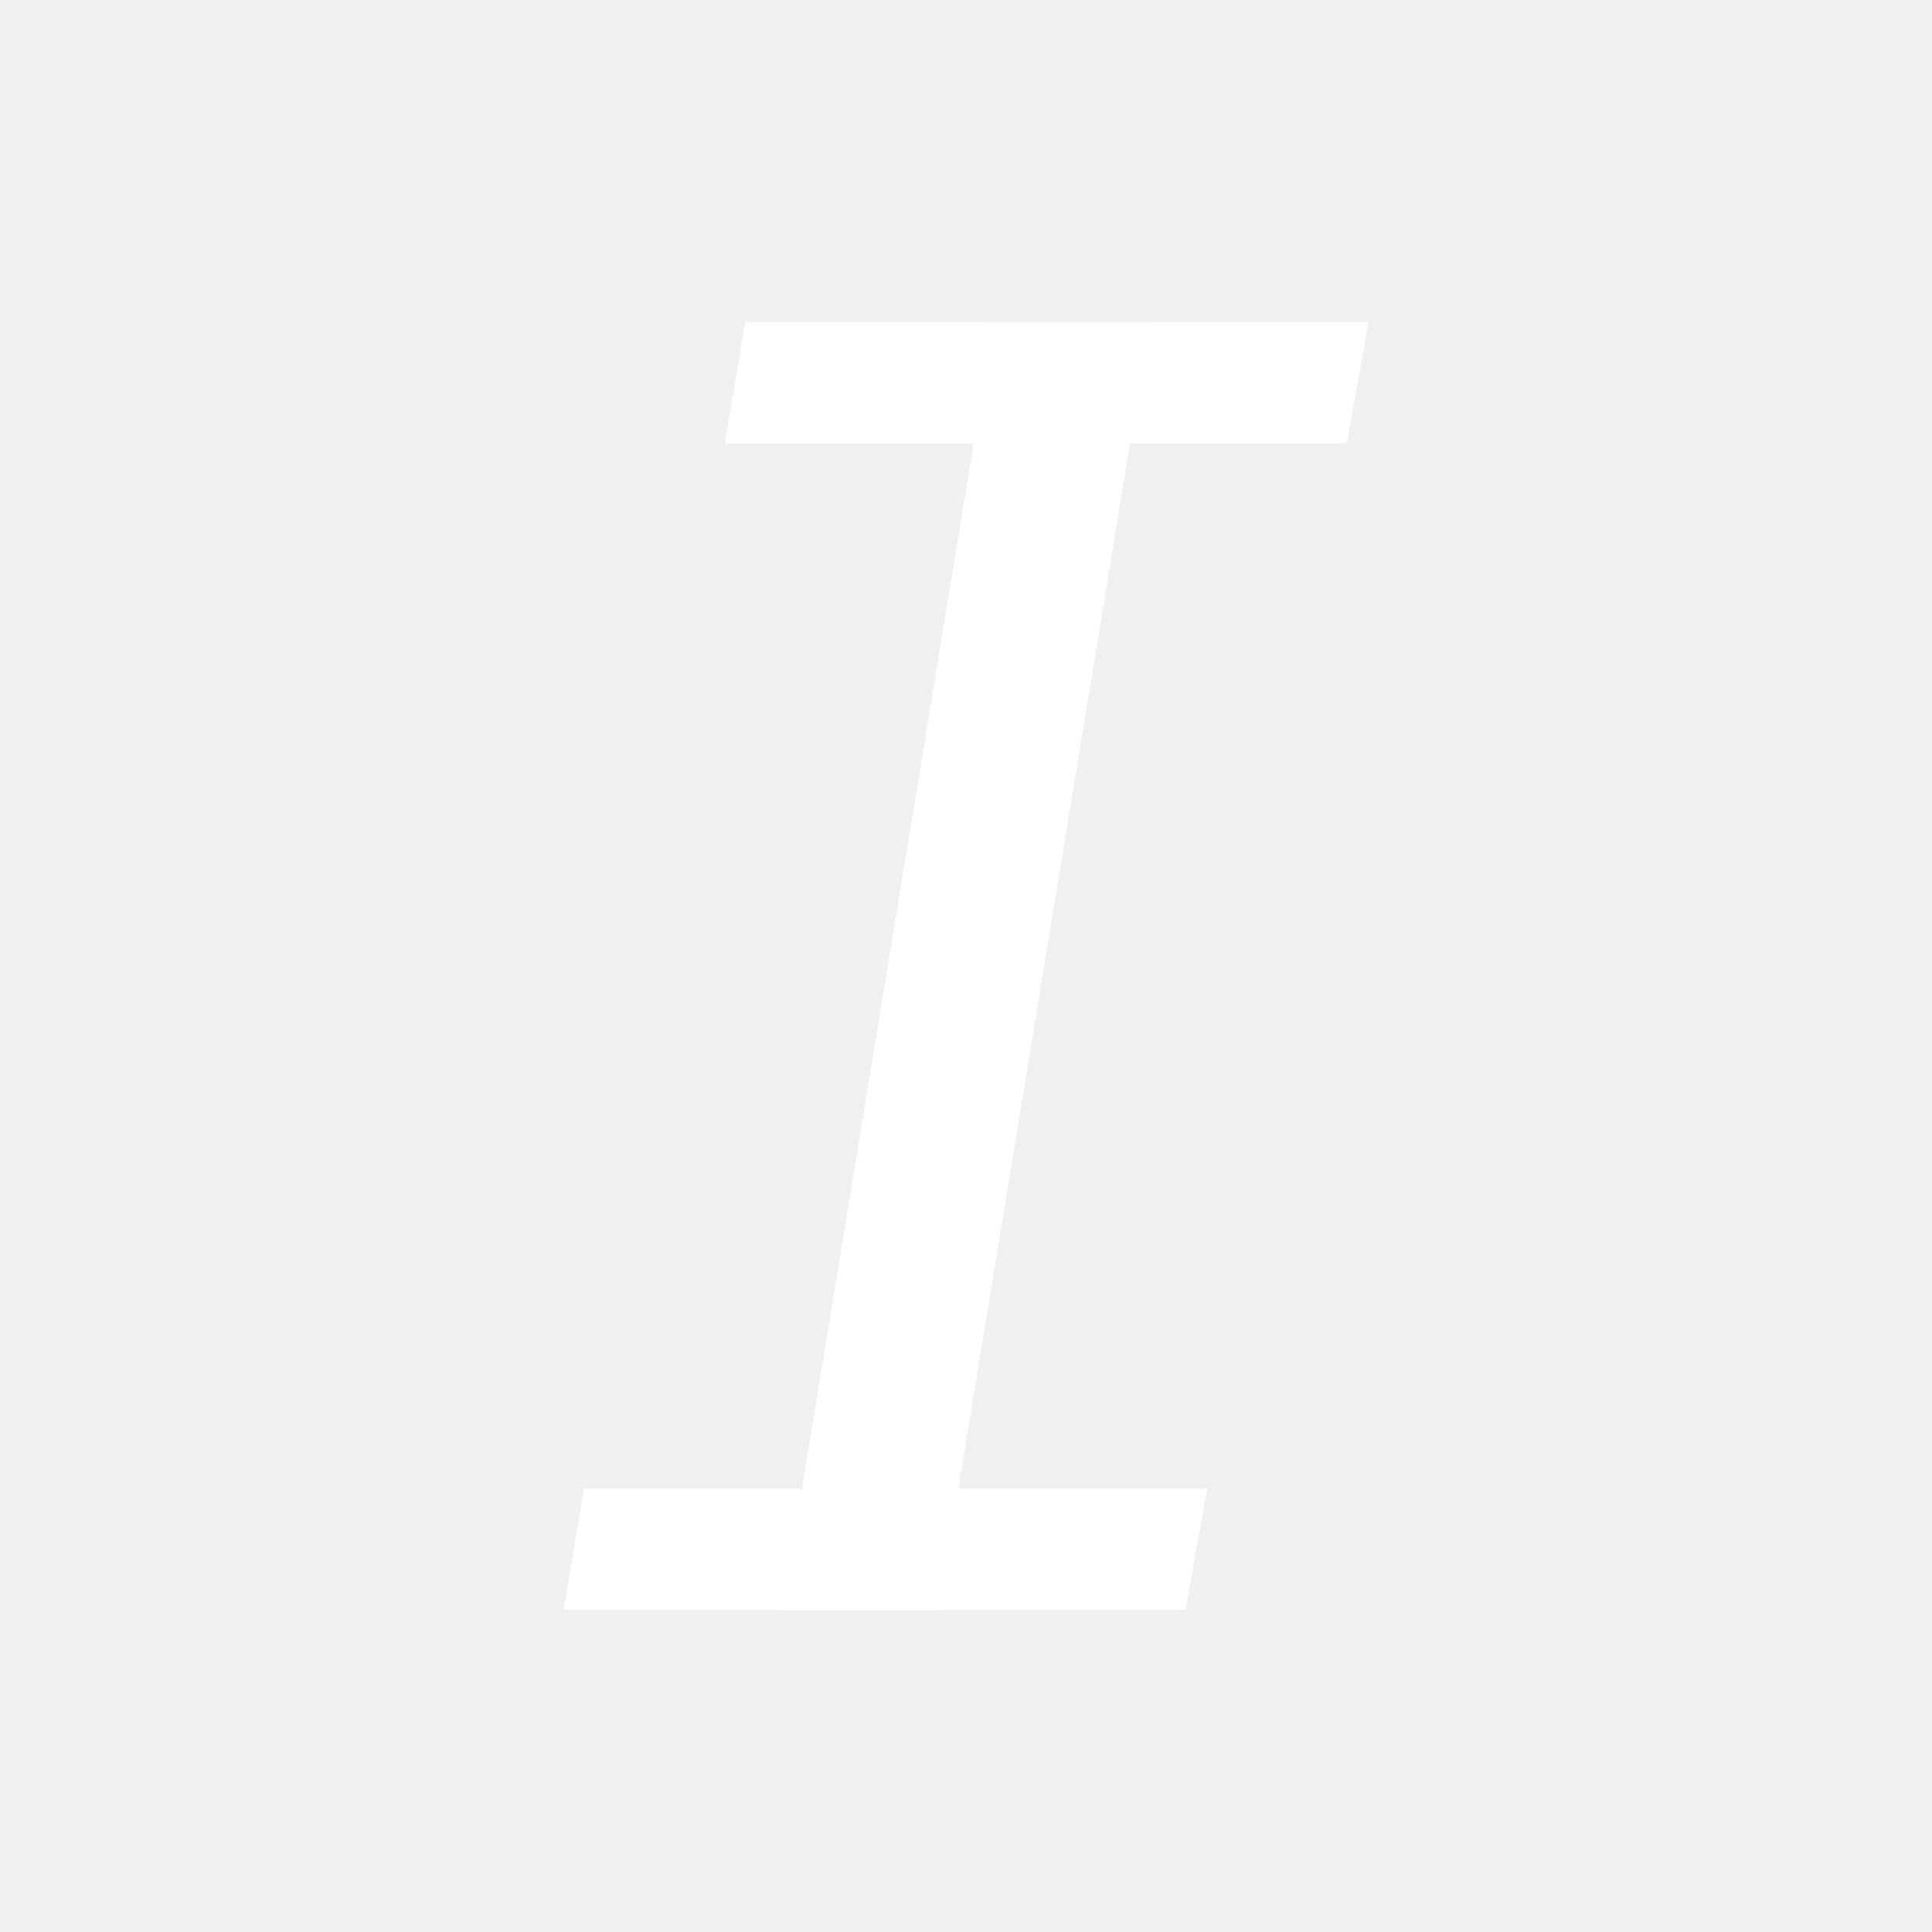
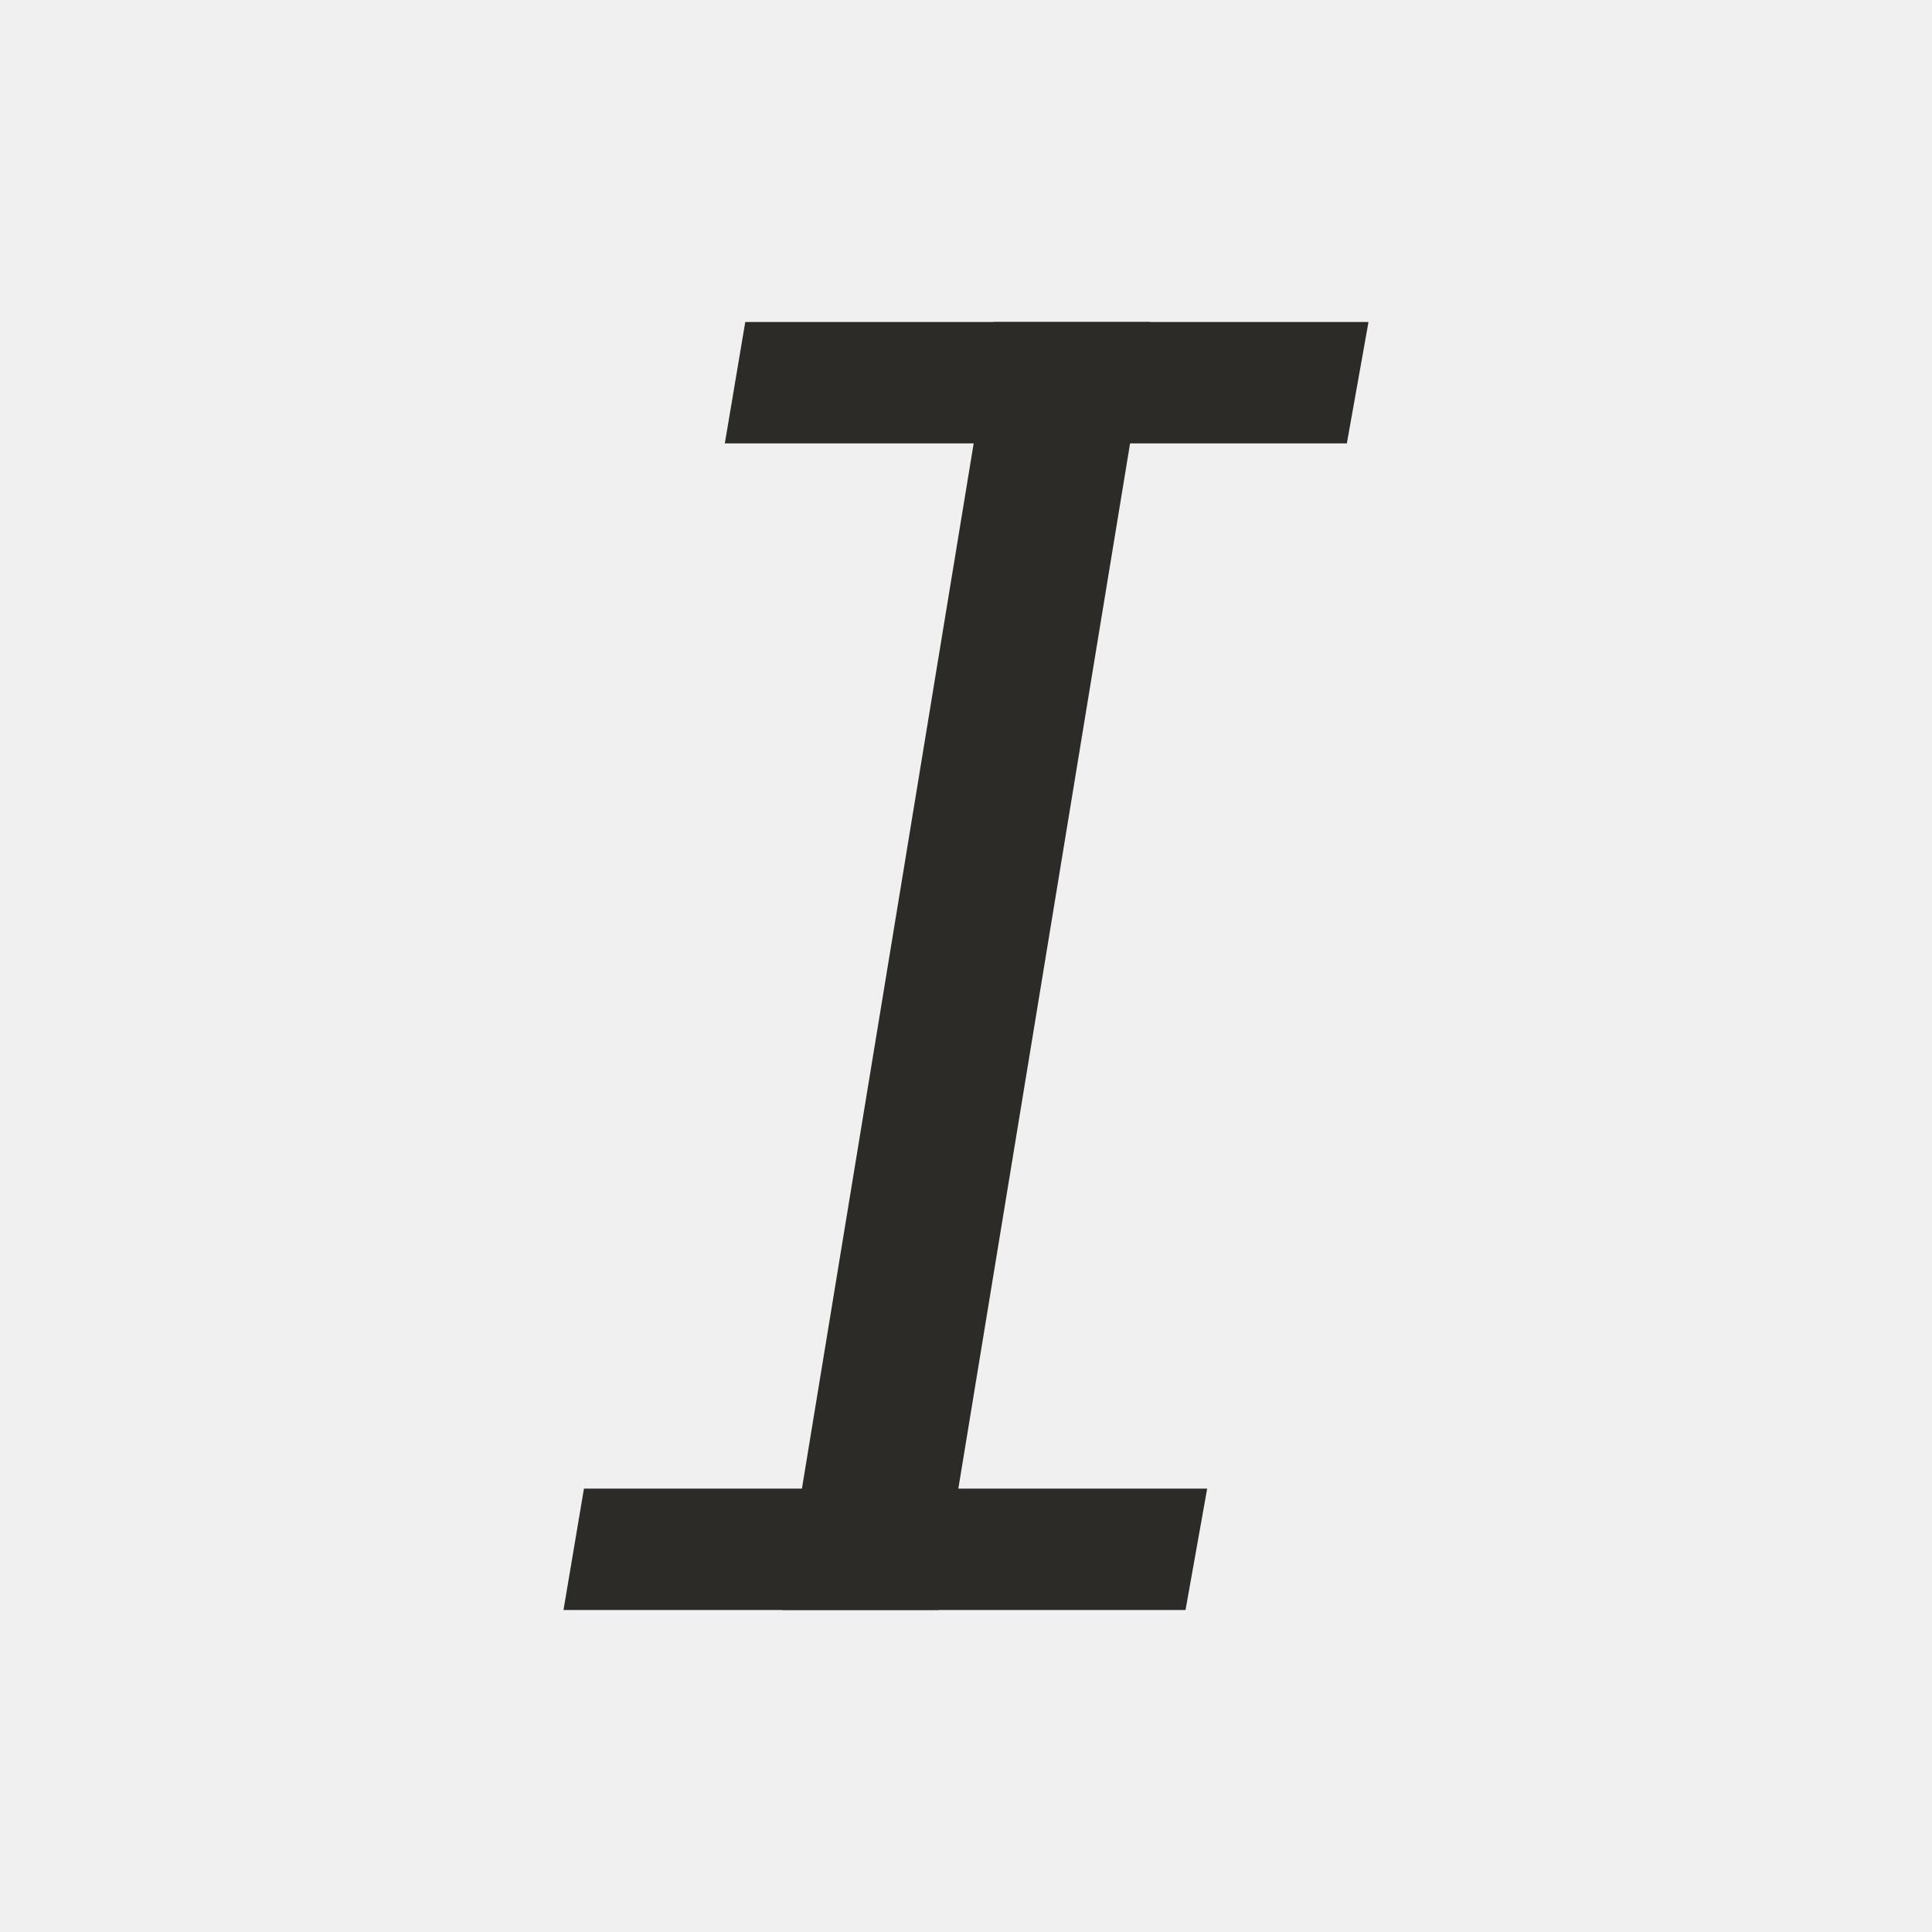
<svg xmlns="http://www.w3.org/2000/svg" width="24" height="24" viewBox="0 0 24 24" fill="none">
-   <path fill-rule="evenodd" clip-rule="evenodd" d="M12.343 4H14.286L11.657 20H9.714L12.343 4Z" fill="#fff" />
-   <path d="M9.004 5.508L9.258 4H17L16.731 5.508H9.004Z" fill="#fff" />
-   <path d="M7 20L7.254 18.492H14.996L14.727 20H7Z" fill="#fff" />
+   <path fill-rule="evenodd" clip-rule="evenodd" d="M12.343 4H14.286L11.657 20H9.714L12.343 4Z" fill="#2c2b27" />
+   <path d="M9.004 5.508L9.258 4H17L16.731 5.508H9.004Z" fill="#2c2b27" />
+   <path d="M7 20L7.254 18.492H14.996L14.727 20H7Z" fill="#2c2b27" />
</svg>
